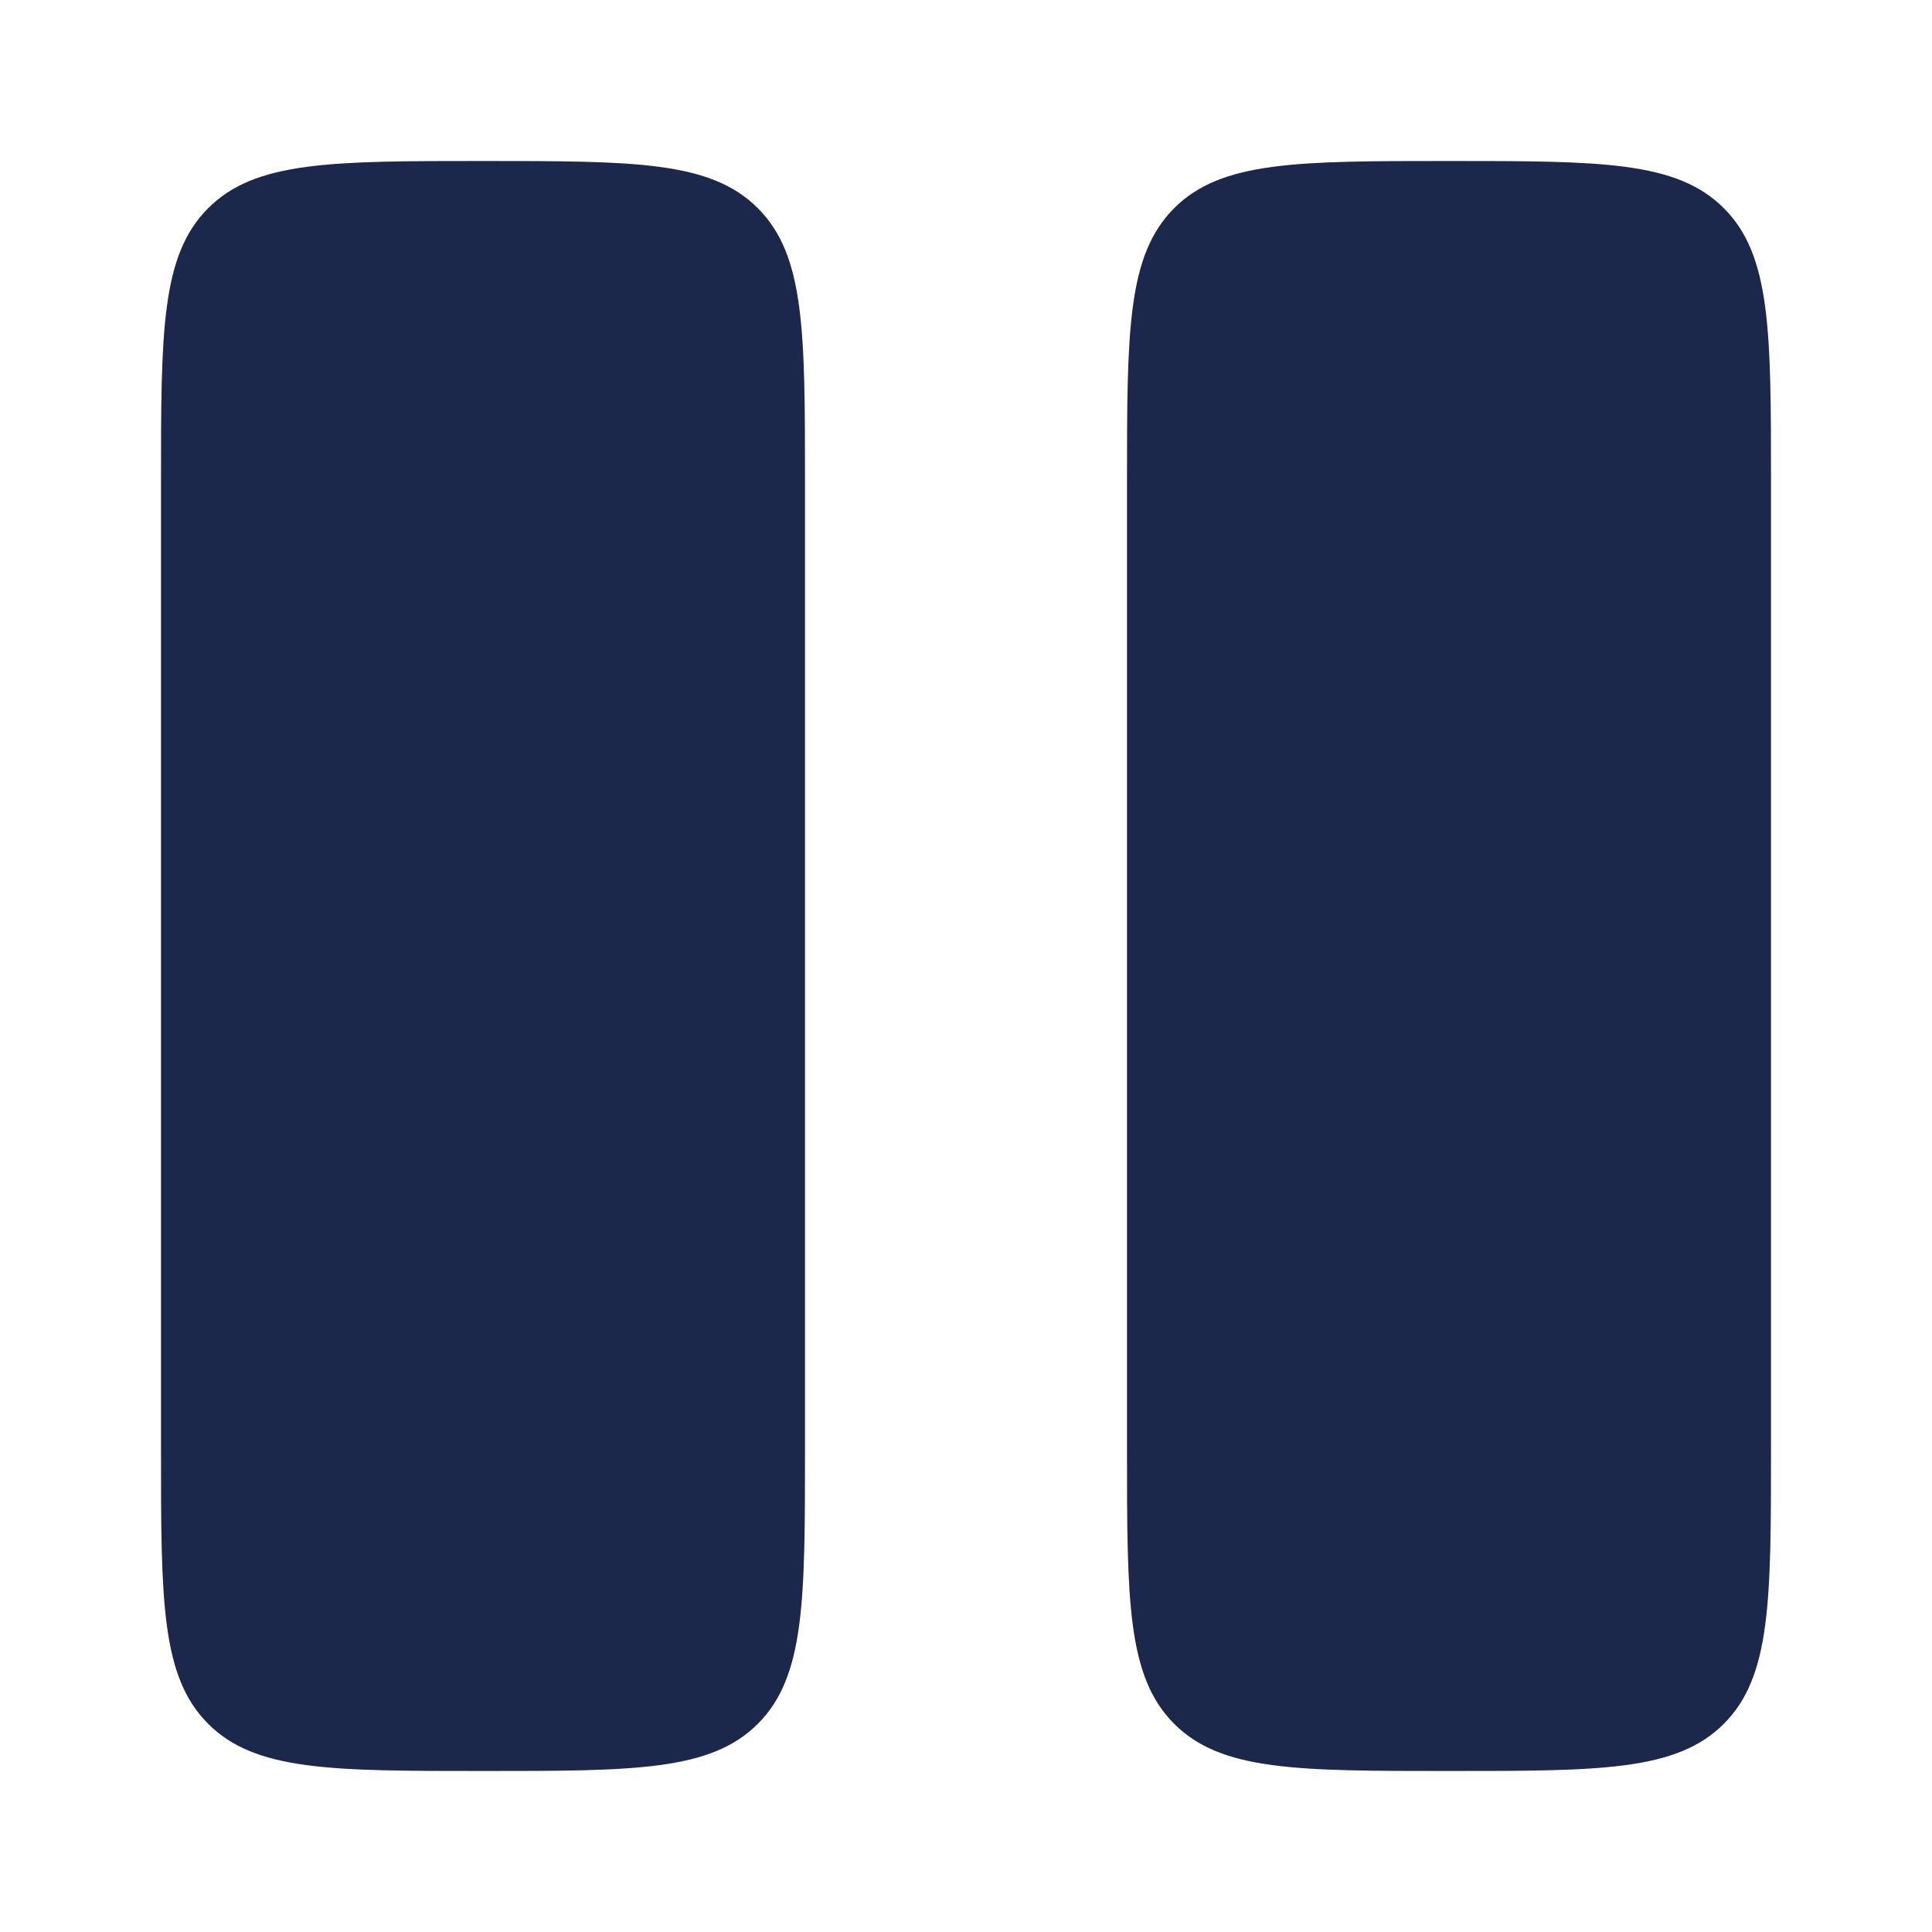
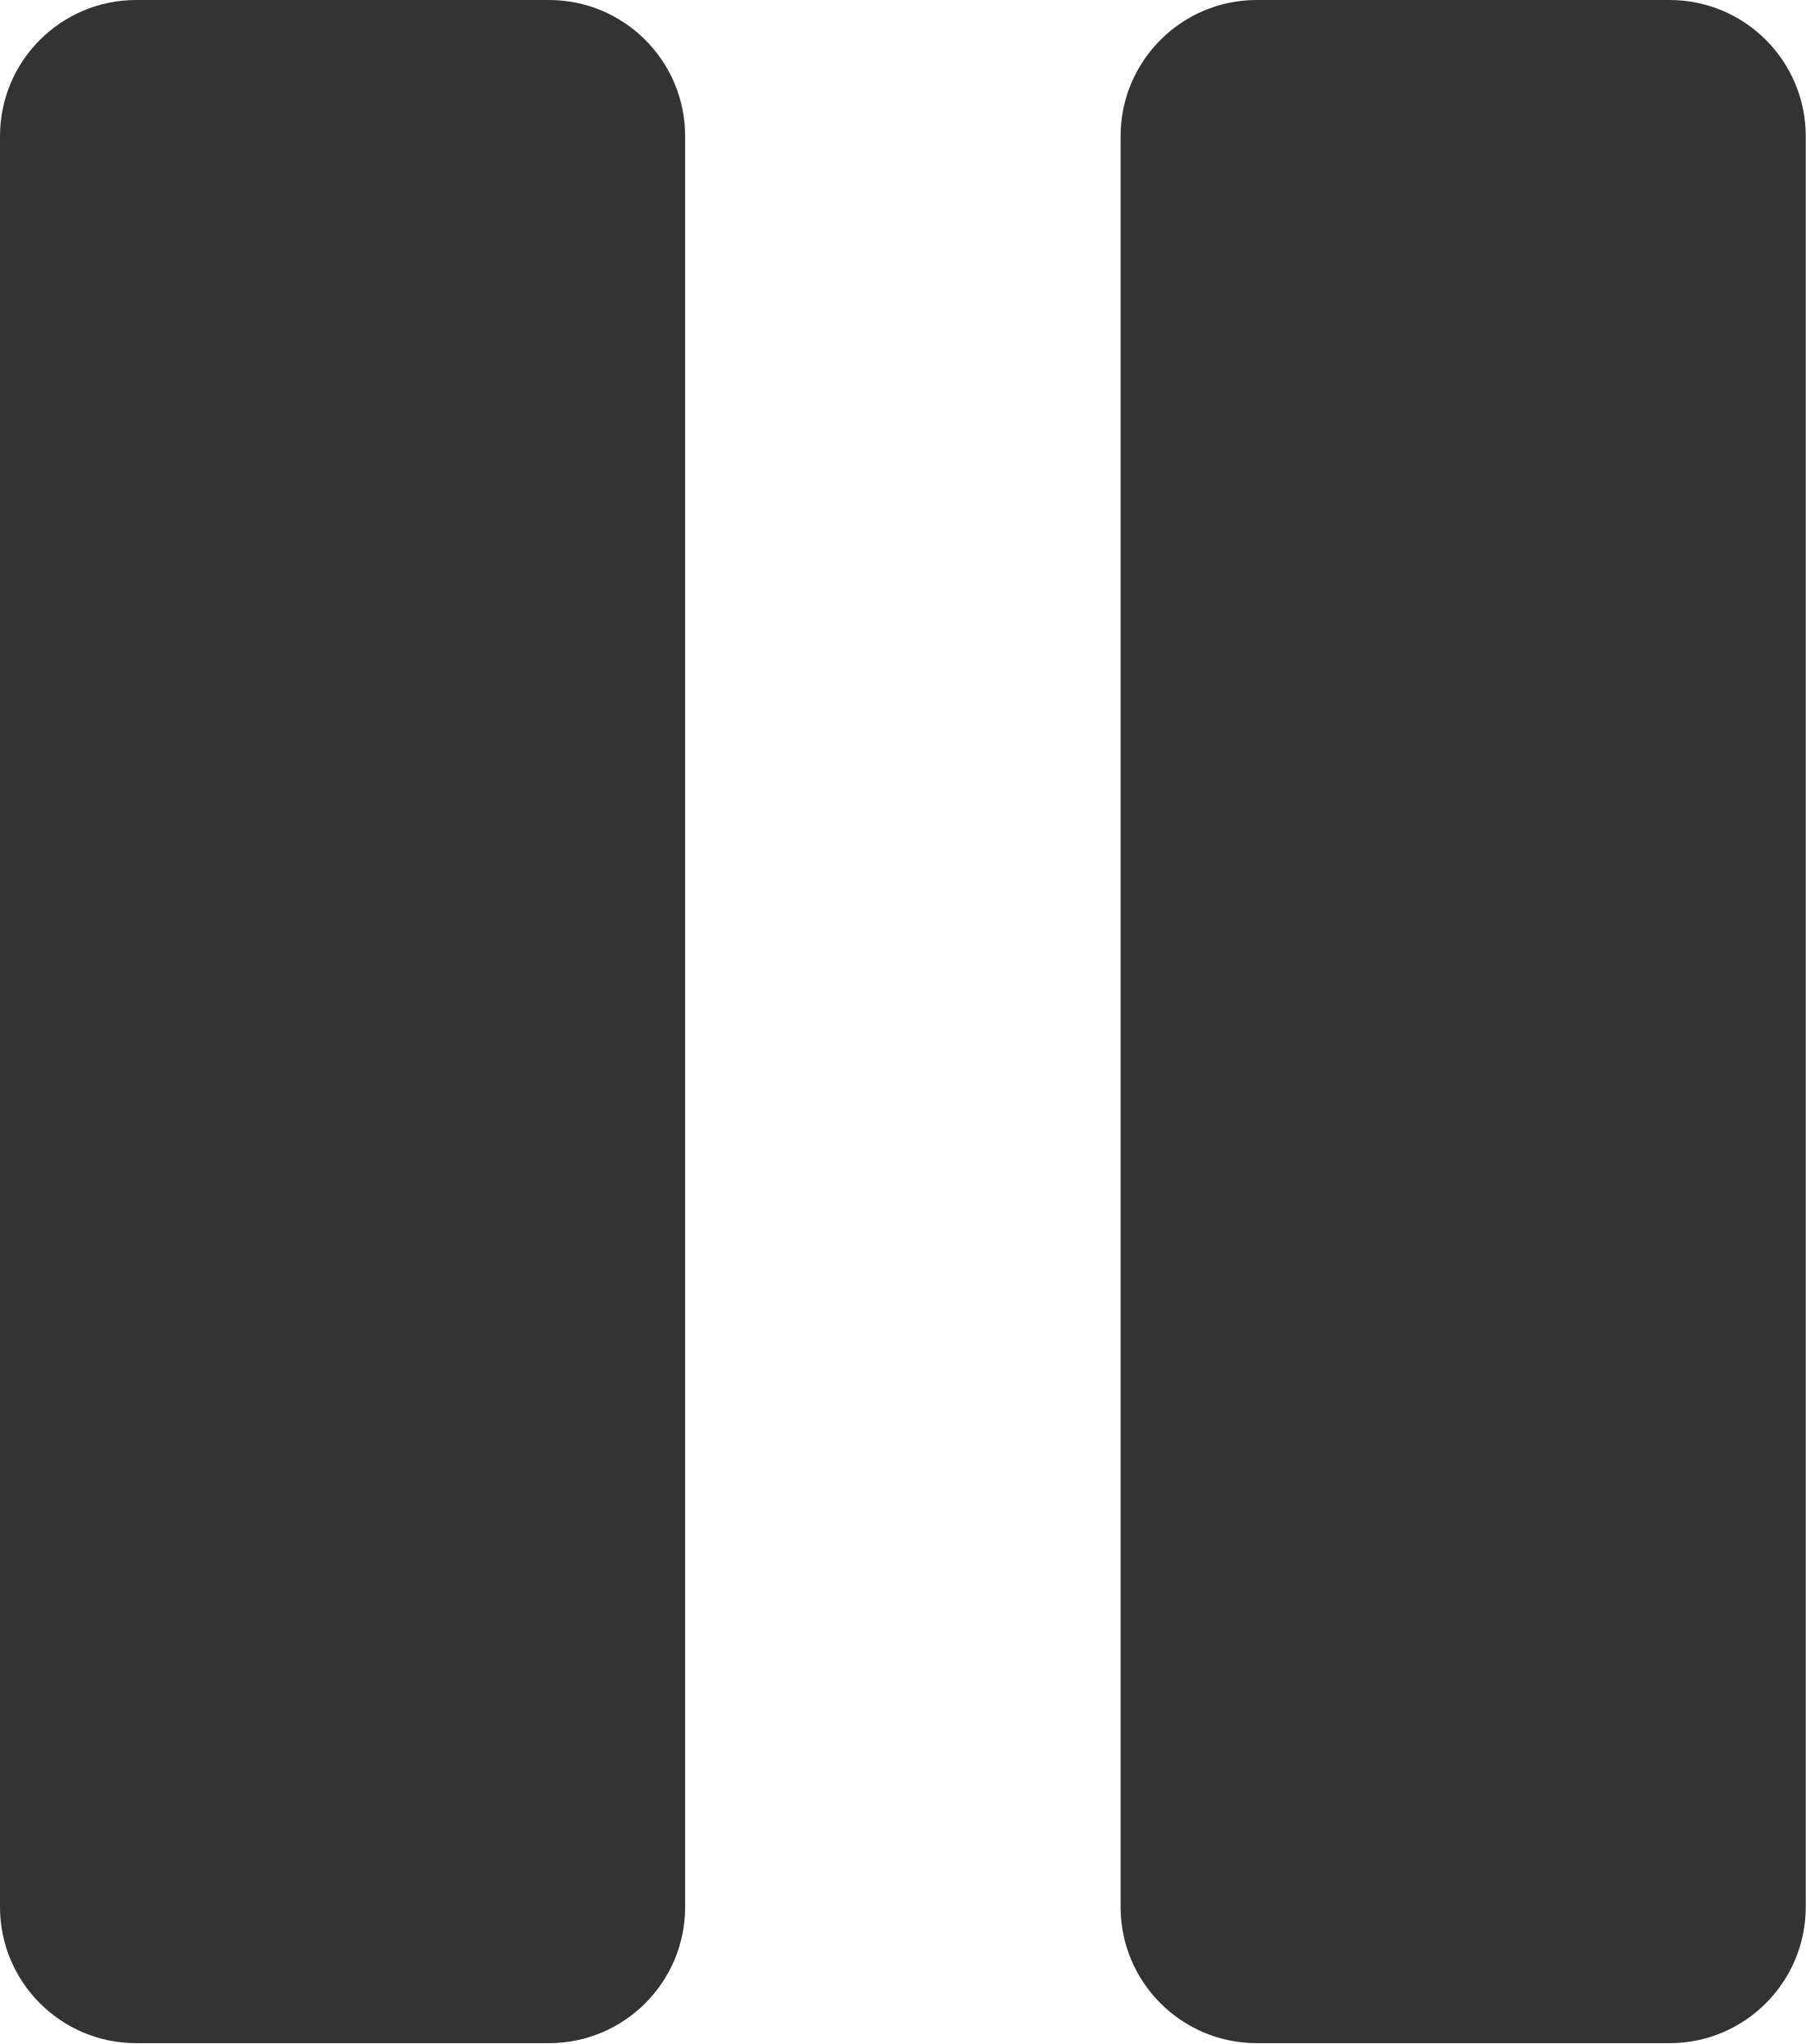
- <svg xmlns="http://www.w3.org/2000/svg" width="800px" height="800px" viewBox="0 0 24 24" fill="none">
-   <path d="M2 6C2 4.114 2 3.172 2.586 2.586C3.172 2 4.114 2 6 2C7.886 2 8.828 2 9.414 2.586C10 3.172 10 4.114 10 6V18C10 19.886 10 20.828 9.414 21.414C8.828 22 7.886 22 6 22C4.114 22 3.172 22 2.586 21.414C2 20.828 2 19.886 2 18V6Z" fill="#1C274C" />
-   <path d="M14 6C14 4.114 14 3.172 14.586 2.586C15.172 2 16.114 2 18 2C19.886 2 20.828 2 21.414 2.586C22 3.172 22 4.114 22 6V18C22 19.886 22 20.828 21.414 21.414C20.828 22 19.886 22 18 22C16.114 22 15.172 22 14.586 21.414C14 20.828 14 19.886 14 18V6Z" fill="#1C274C" />
+ <svg xmlns="http://www.w3.org/2000/svg" width="925" height="1047" viewBox="0 0 925 1047" fill="none">
+   <path d="M0 69.771C0 31.238 31.238 0 69.771 0H281.2C319.734 0 350.971 31.238 350.971 69.771V976.8C350.971 1015.33 319.734 1046.57 281.2 1046.57H69.771C31.238 1046.57 0 1015.33 0 976.8V69.771Z" fill="#333333" />
+   <path d="M574.028 69.771C574.028 31.238 605.266 0 643.8 0H855.228C893.762 0 925 31.238 925 69.771V976.8C925 1015.33 893.762 1046.57 855.228 1046.57H643.8C605.266 1046.57 574.028 1015.33 574.028 976.8V69.771Z" fill="#333333" />
</svg>
